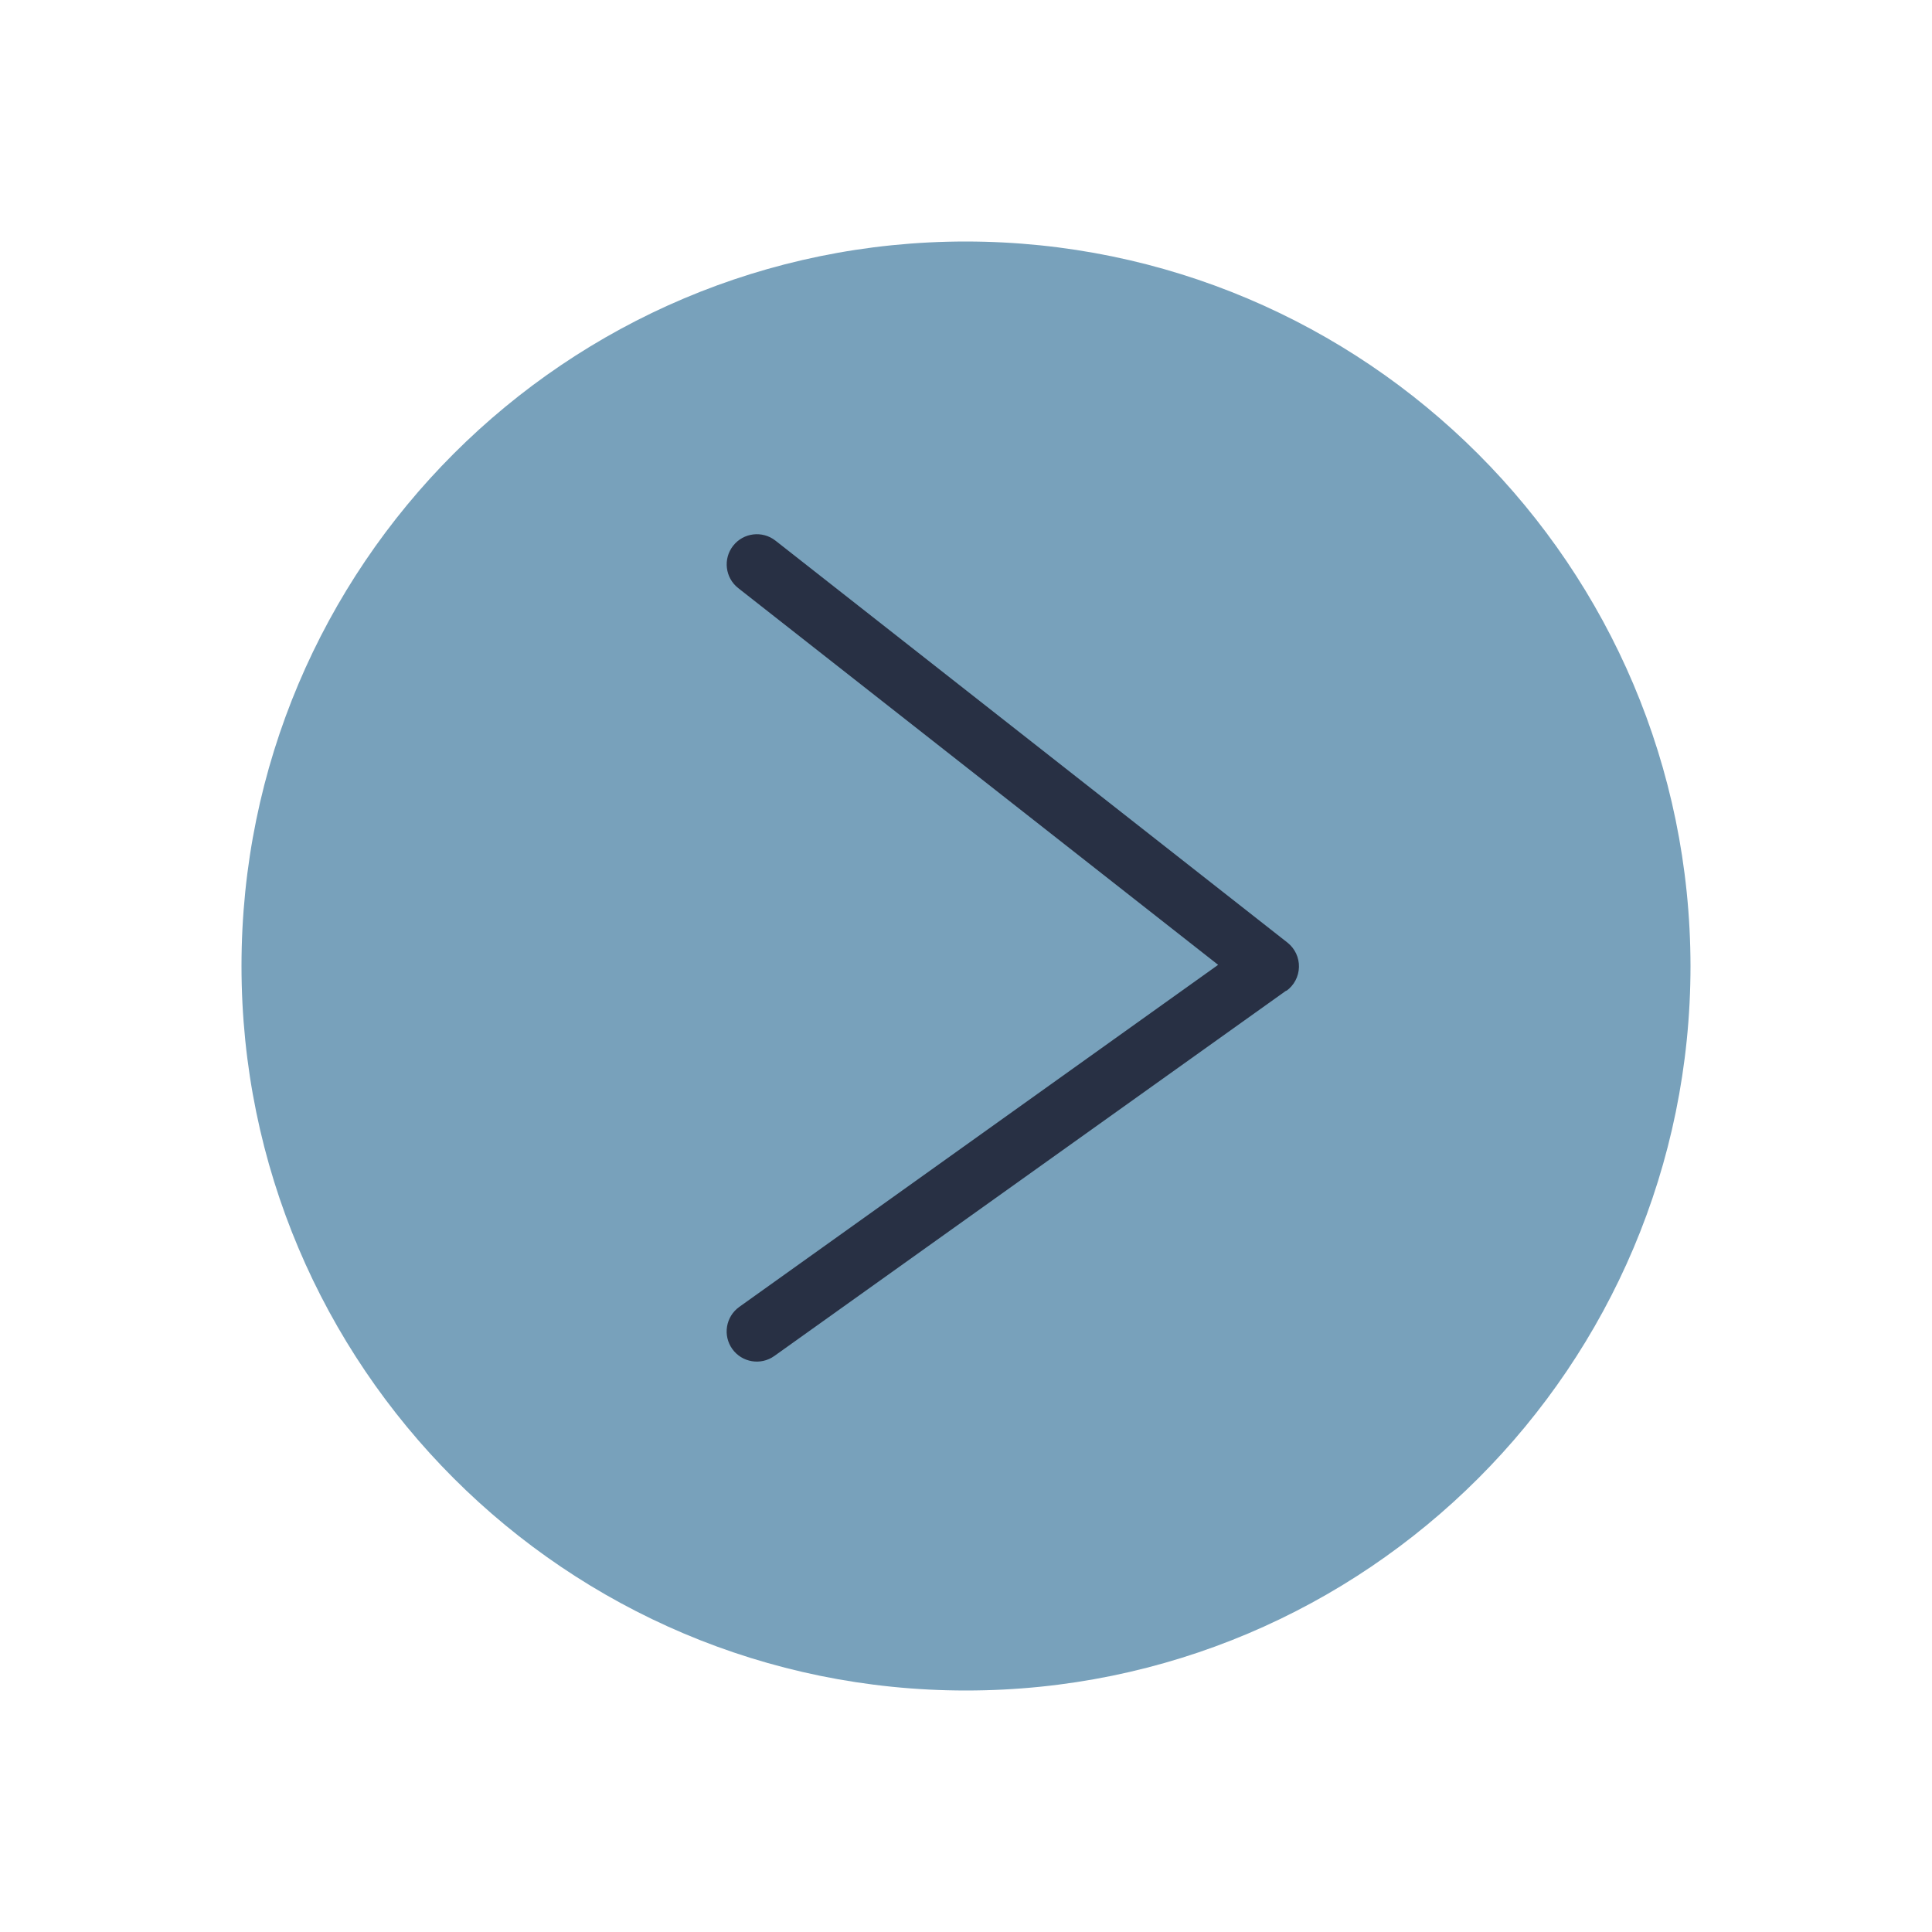
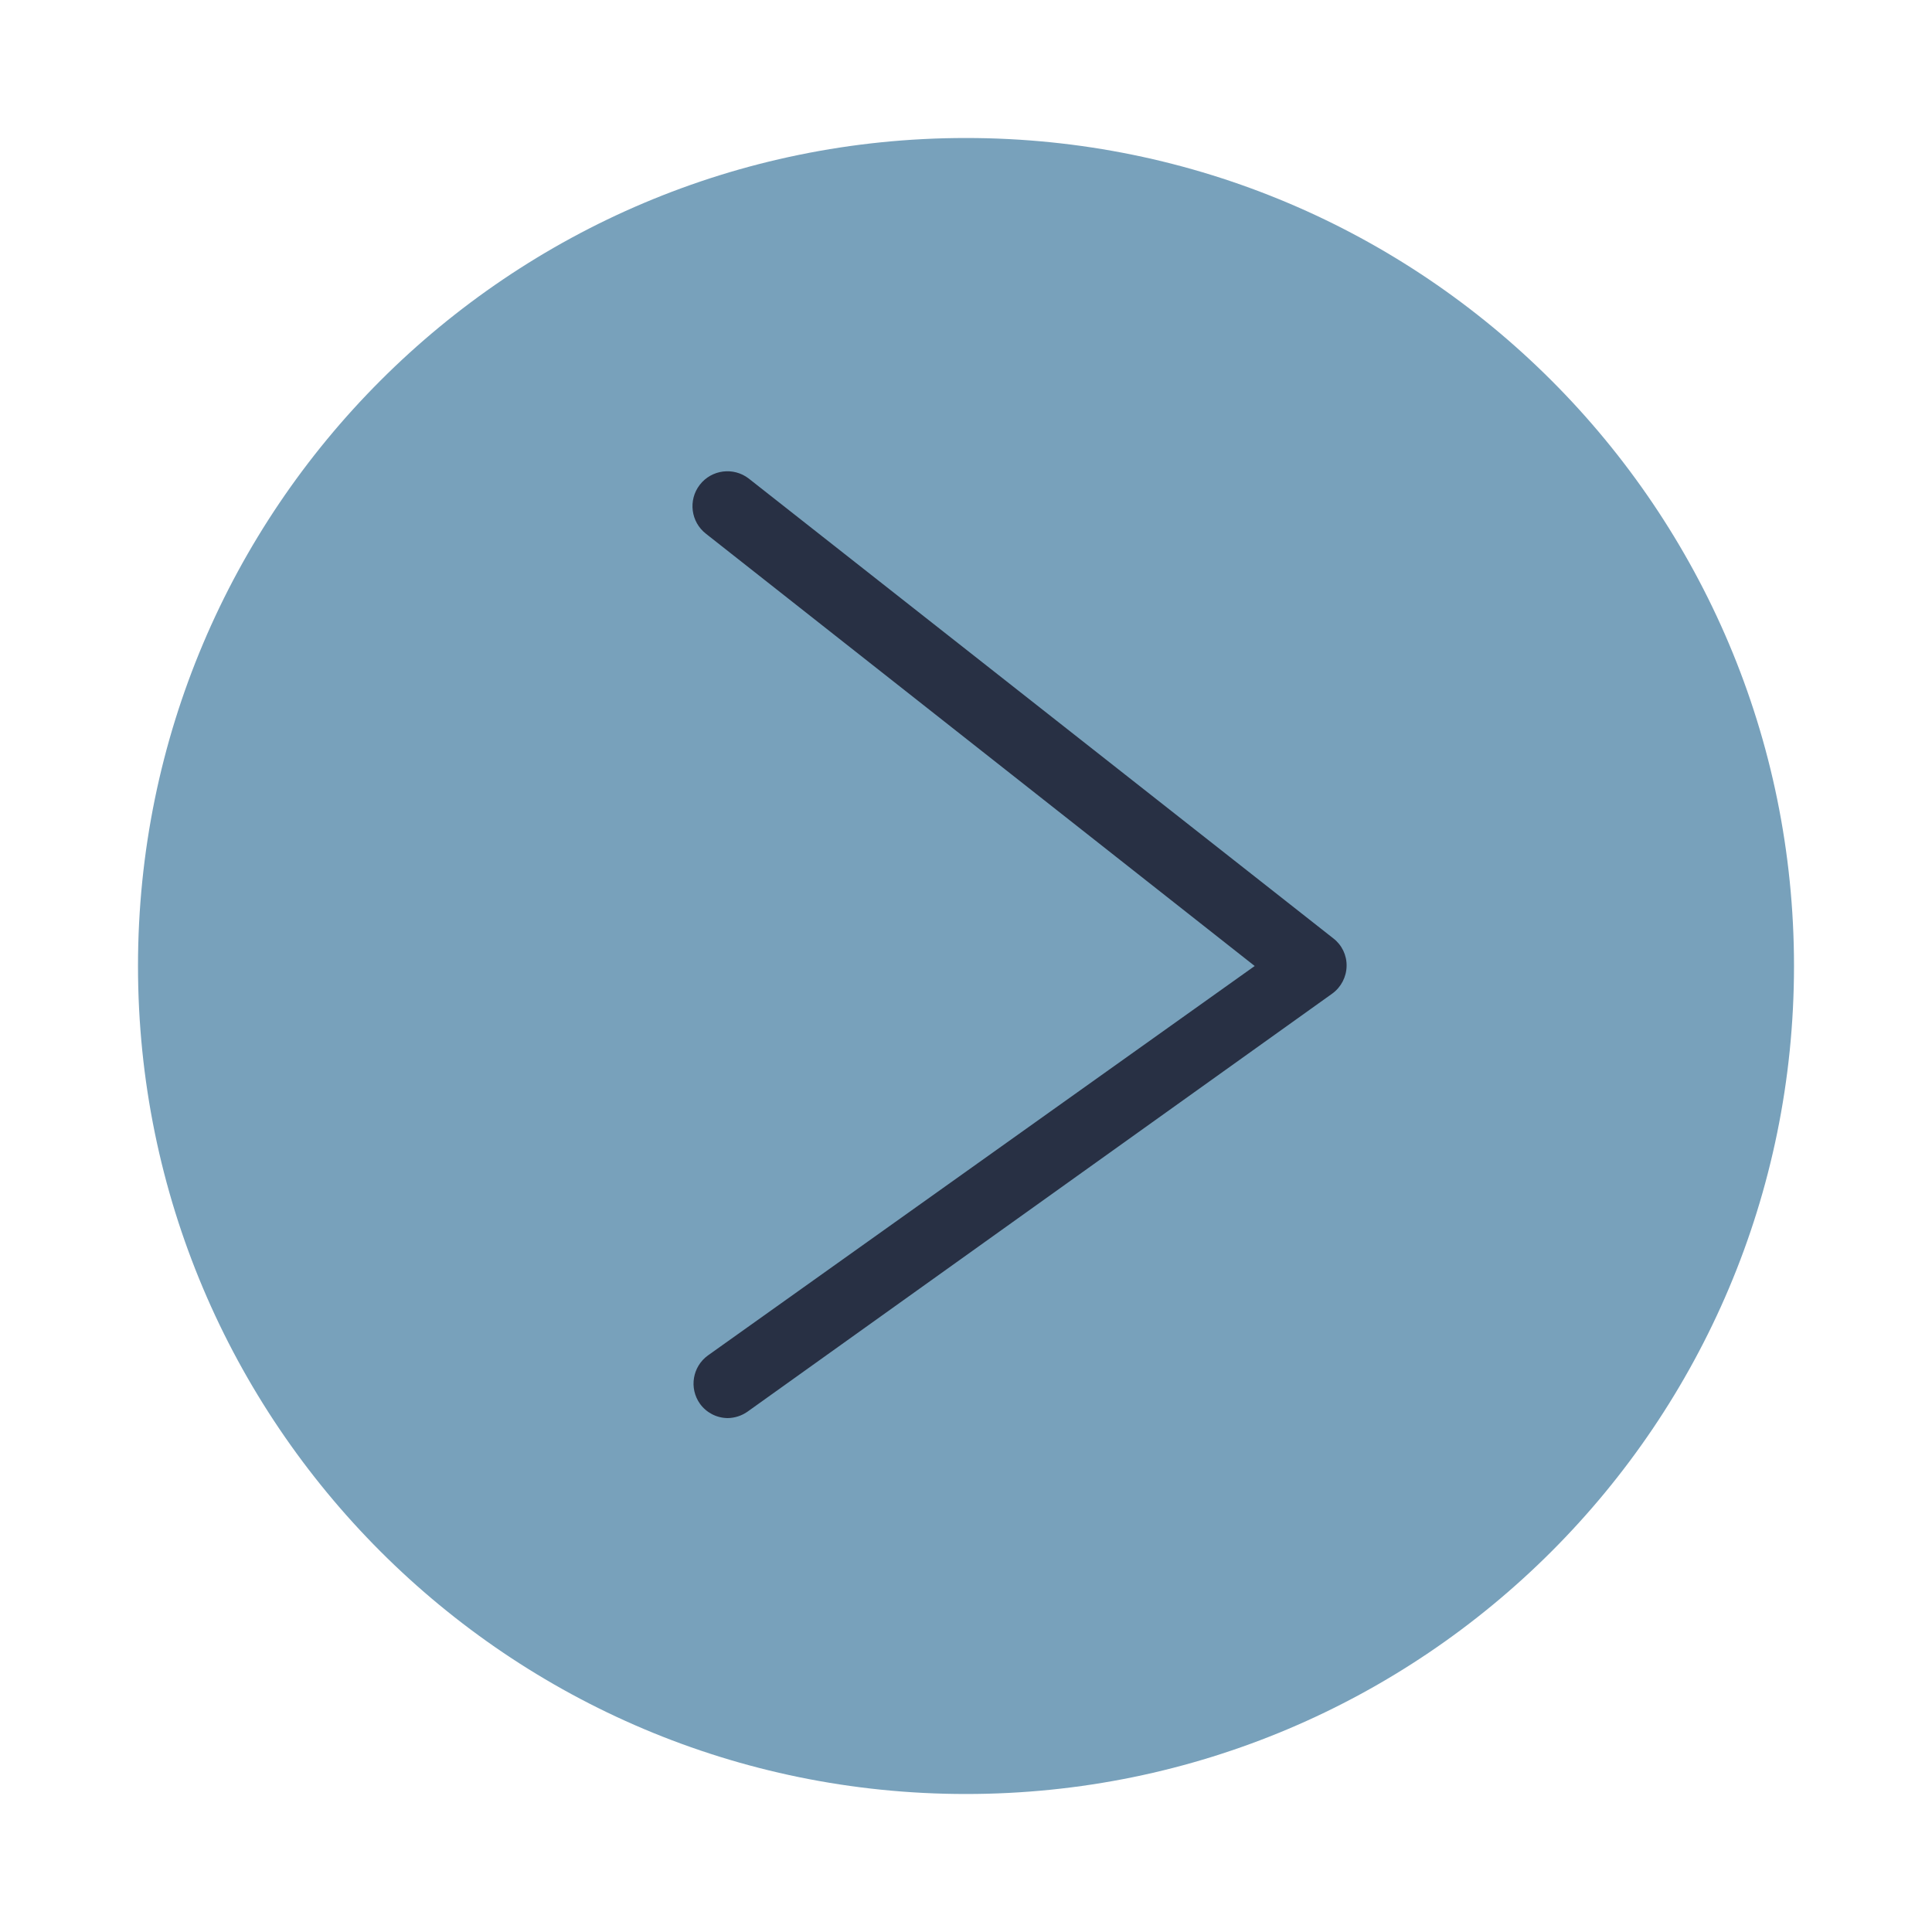
- <svg xmlns="http://www.w3.org/2000/svg" id="Layer_1" data-name="Layer 1" viewBox="0 0 200 200">
+ <svg xmlns="http://www.w3.org/2000/svg" viewBox="0 0 70 70">
  <defs>
    <style>.cls-1{fill:#283044;}.cls-2{fill:#78a1bb;}</style>
  </defs>
-   <circle class="cls-1" cx="100" cy="100" r="74.54" />
-   <path class="cls-2" d="M133.16,102.54l-53,37.83a3.12,3.12,0,1,1-3.63-5.08l49.57-35.41-49.68-39a3.12,3.12,0,1,1,3.86-4.91l53,41.61a3.13,3.13,0,0,1-.12,5M100,25a75,75,0,1,0,75,75,75.08,75.08,0,0,0-75-75" />
+   <g id="East">
+     <circle class="cls-1" cx="35" cy="35" r="29.81" />
+     <path class="cls-2" d="M48.27,36,27.08,51.15a1.28,1.28,0,0,1-.72.23,1.25,1.25,0,0,1-1-.52,1.26,1.26,0,0,1,.29-1.75L45.46,35,25.58,19.34a1.25,1.25,0,0,1,1.55-2L48.31,34a1.23,1.23,0,0,1,.48,1,1.26,1.26,0,0,1-.52,1M35,5A30,30,0,1,0,65,35,30,30,0,0,0,35,5" />
+   </g>
</svg>
